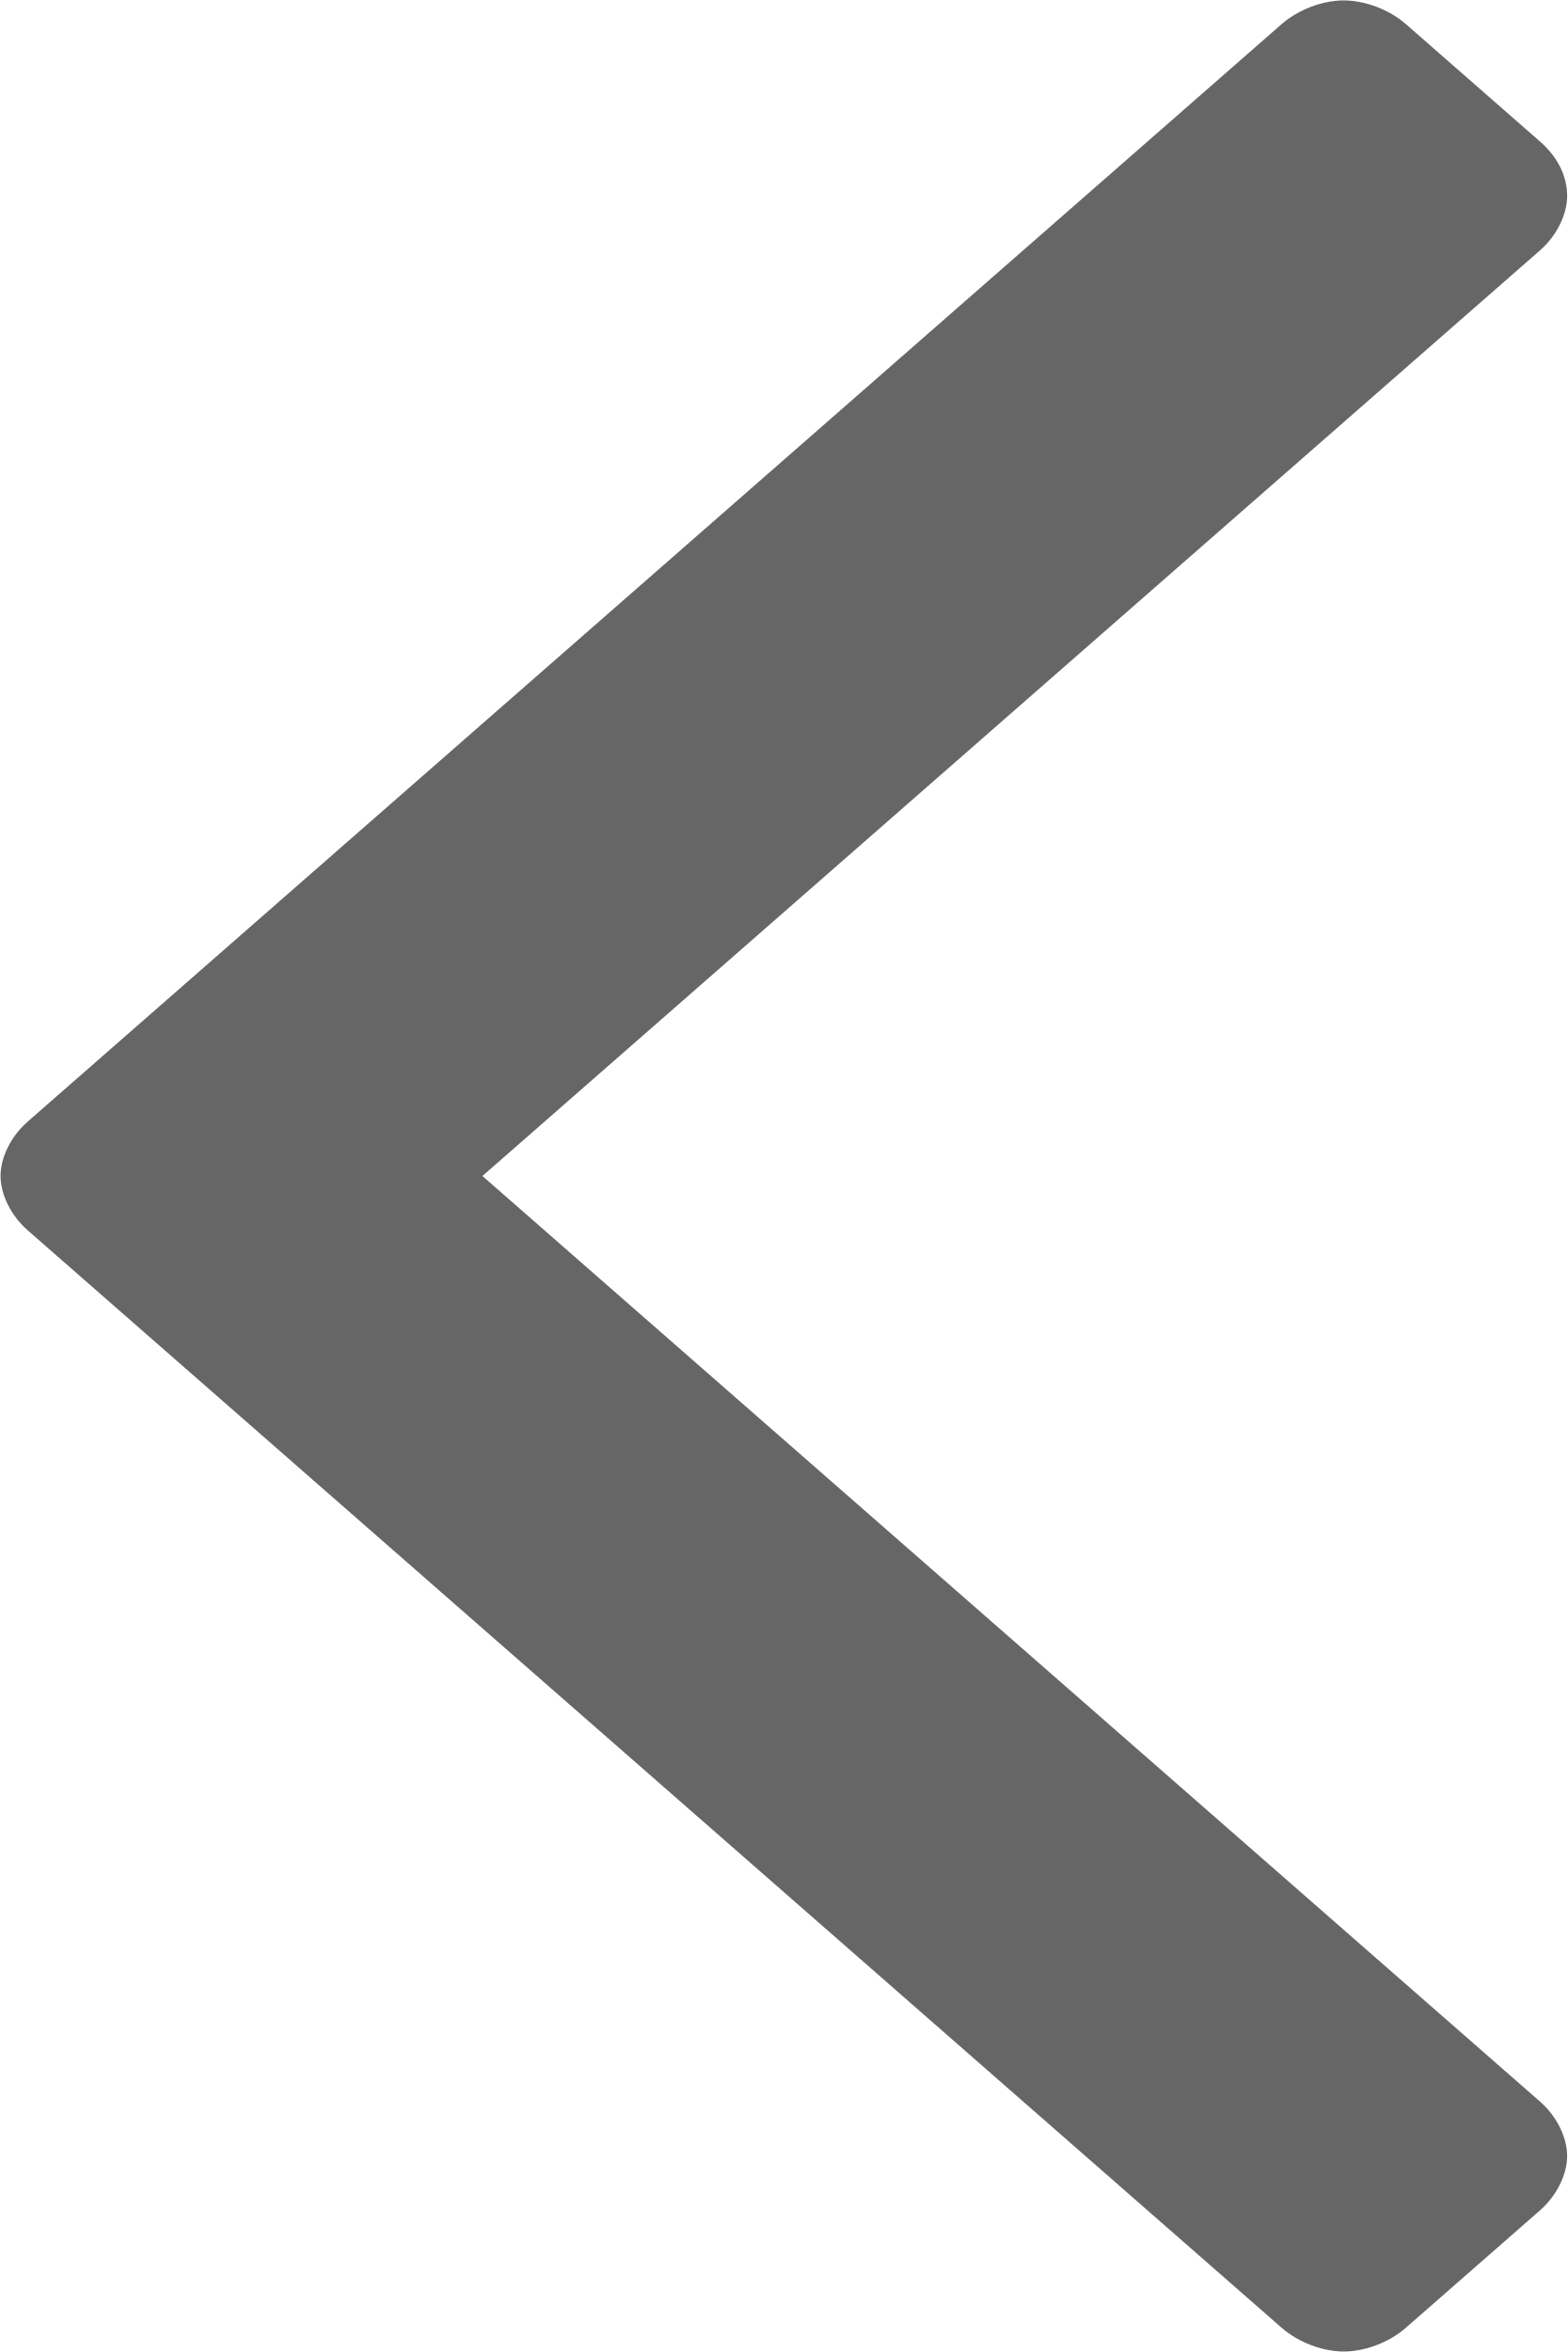
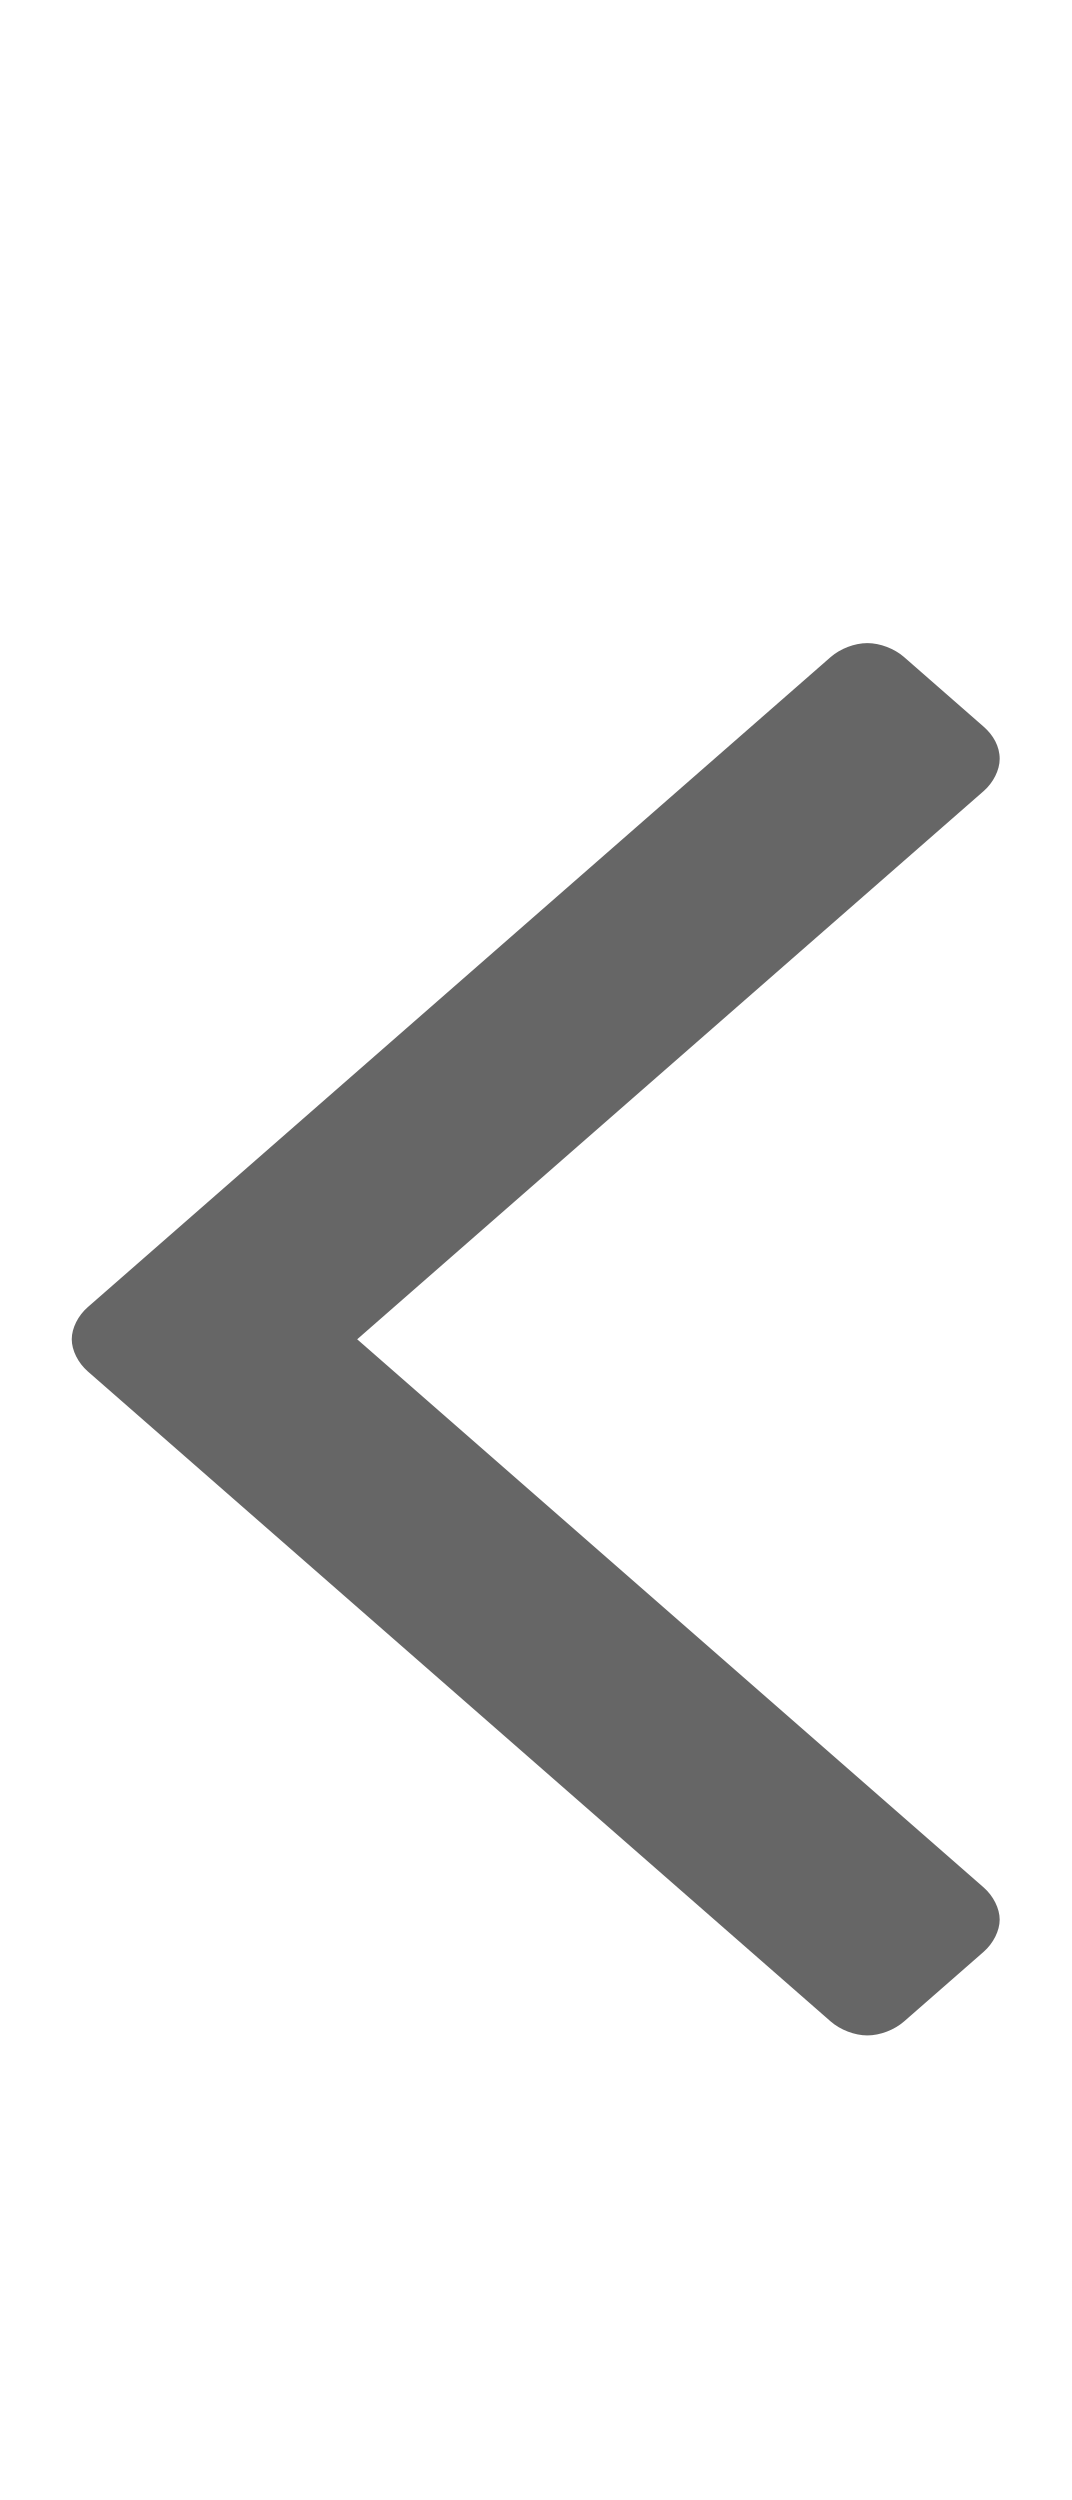
- <svg xmlns="http://www.w3.org/2000/svg" width="26" height="39" viewBox="0 0 26 39" fill="none">
-   <path d="M25.991 3.25C25.991 3.562 25.812 3.914 25.545 4.148L8.001 19.5L25.545 34.851C25.813 35.086 25.991 35.437 25.991 35.75C25.991 36.062 25.812 36.413 25.545 36.648L23.313 38.601C23.045 38.836 22.644 38.992 22.286 38.992C21.929 38.992 21.527 38.835 21.259 38.601L0.456 20.398C0.188 20.163 0.009 19.812 0.009 19.499C0.009 19.186 0.188 18.835 0.456 18.601L21.259 0.397C21.527 0.163 21.929 0.007 22.286 0.007C22.644 0.007 23.045 0.163 23.313 0.397L25.545 2.35C25.813 2.585 25.991 2.897 25.991 3.249V3.25Z" fill="#666666" />
+ <svg xmlns="http://www.w3.org/2000/svg" width="30" height="70" viewBox="0 0 30 70" fill="none">
+   <path d="M27.991 21.25C27.991 21.562 27.812 21.914 27.545 22.148L10.001 37.5L27.545 52.851C27.813 53.086 27.991 53.437 27.991 53.75C27.991 54.062 27.812 54.413 27.545 54.648L25.313 56.601C25.045 56.836 24.644 56.992 24.286 56.992C23.929 56.992 23.527 56.835 23.259 56.601L2.456 38.398C2.188 38.163 2.009 37.812 2.009 37.499C2.009 37.186 2.188 36.835 2.456 36.601L23.259 18.397C23.527 18.163 23.929 18.007 24.286 18.007C24.644 18.007 25.045 18.163 25.313 18.397L27.545 20.35C27.813 20.585 27.991 20.897 27.991 21.249V21.25Z" fill="#666666" />
</svg>
